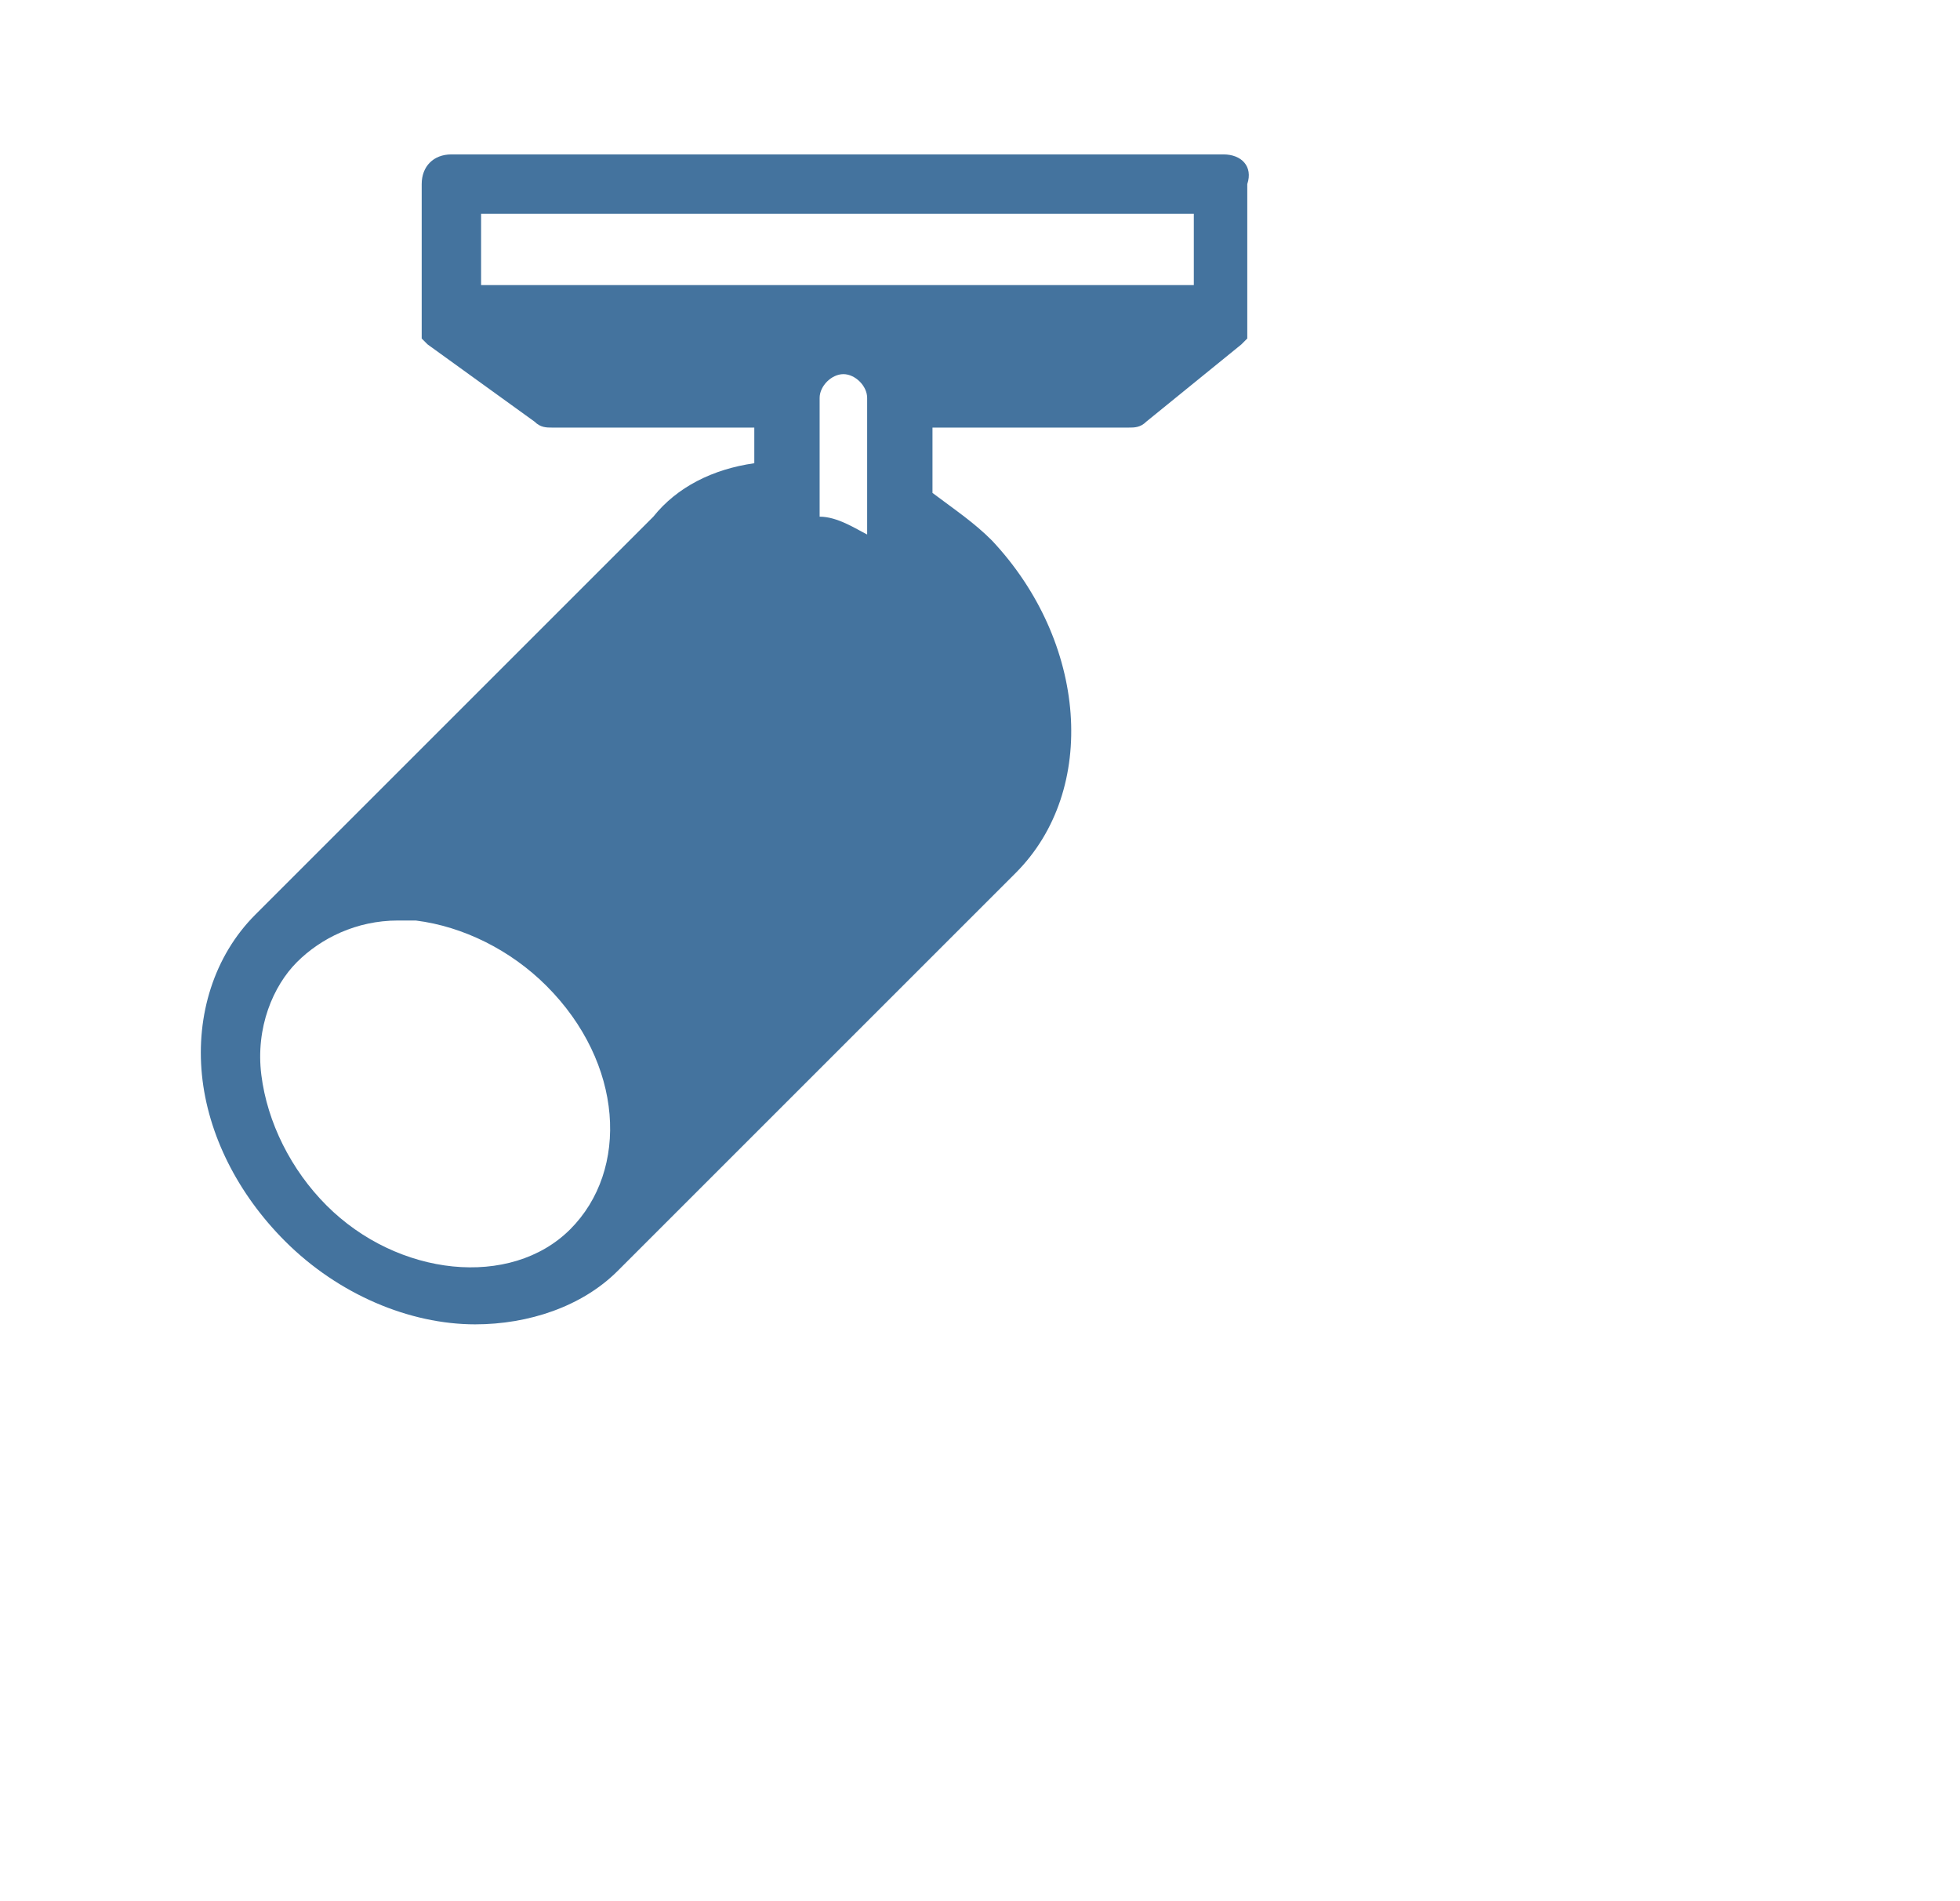
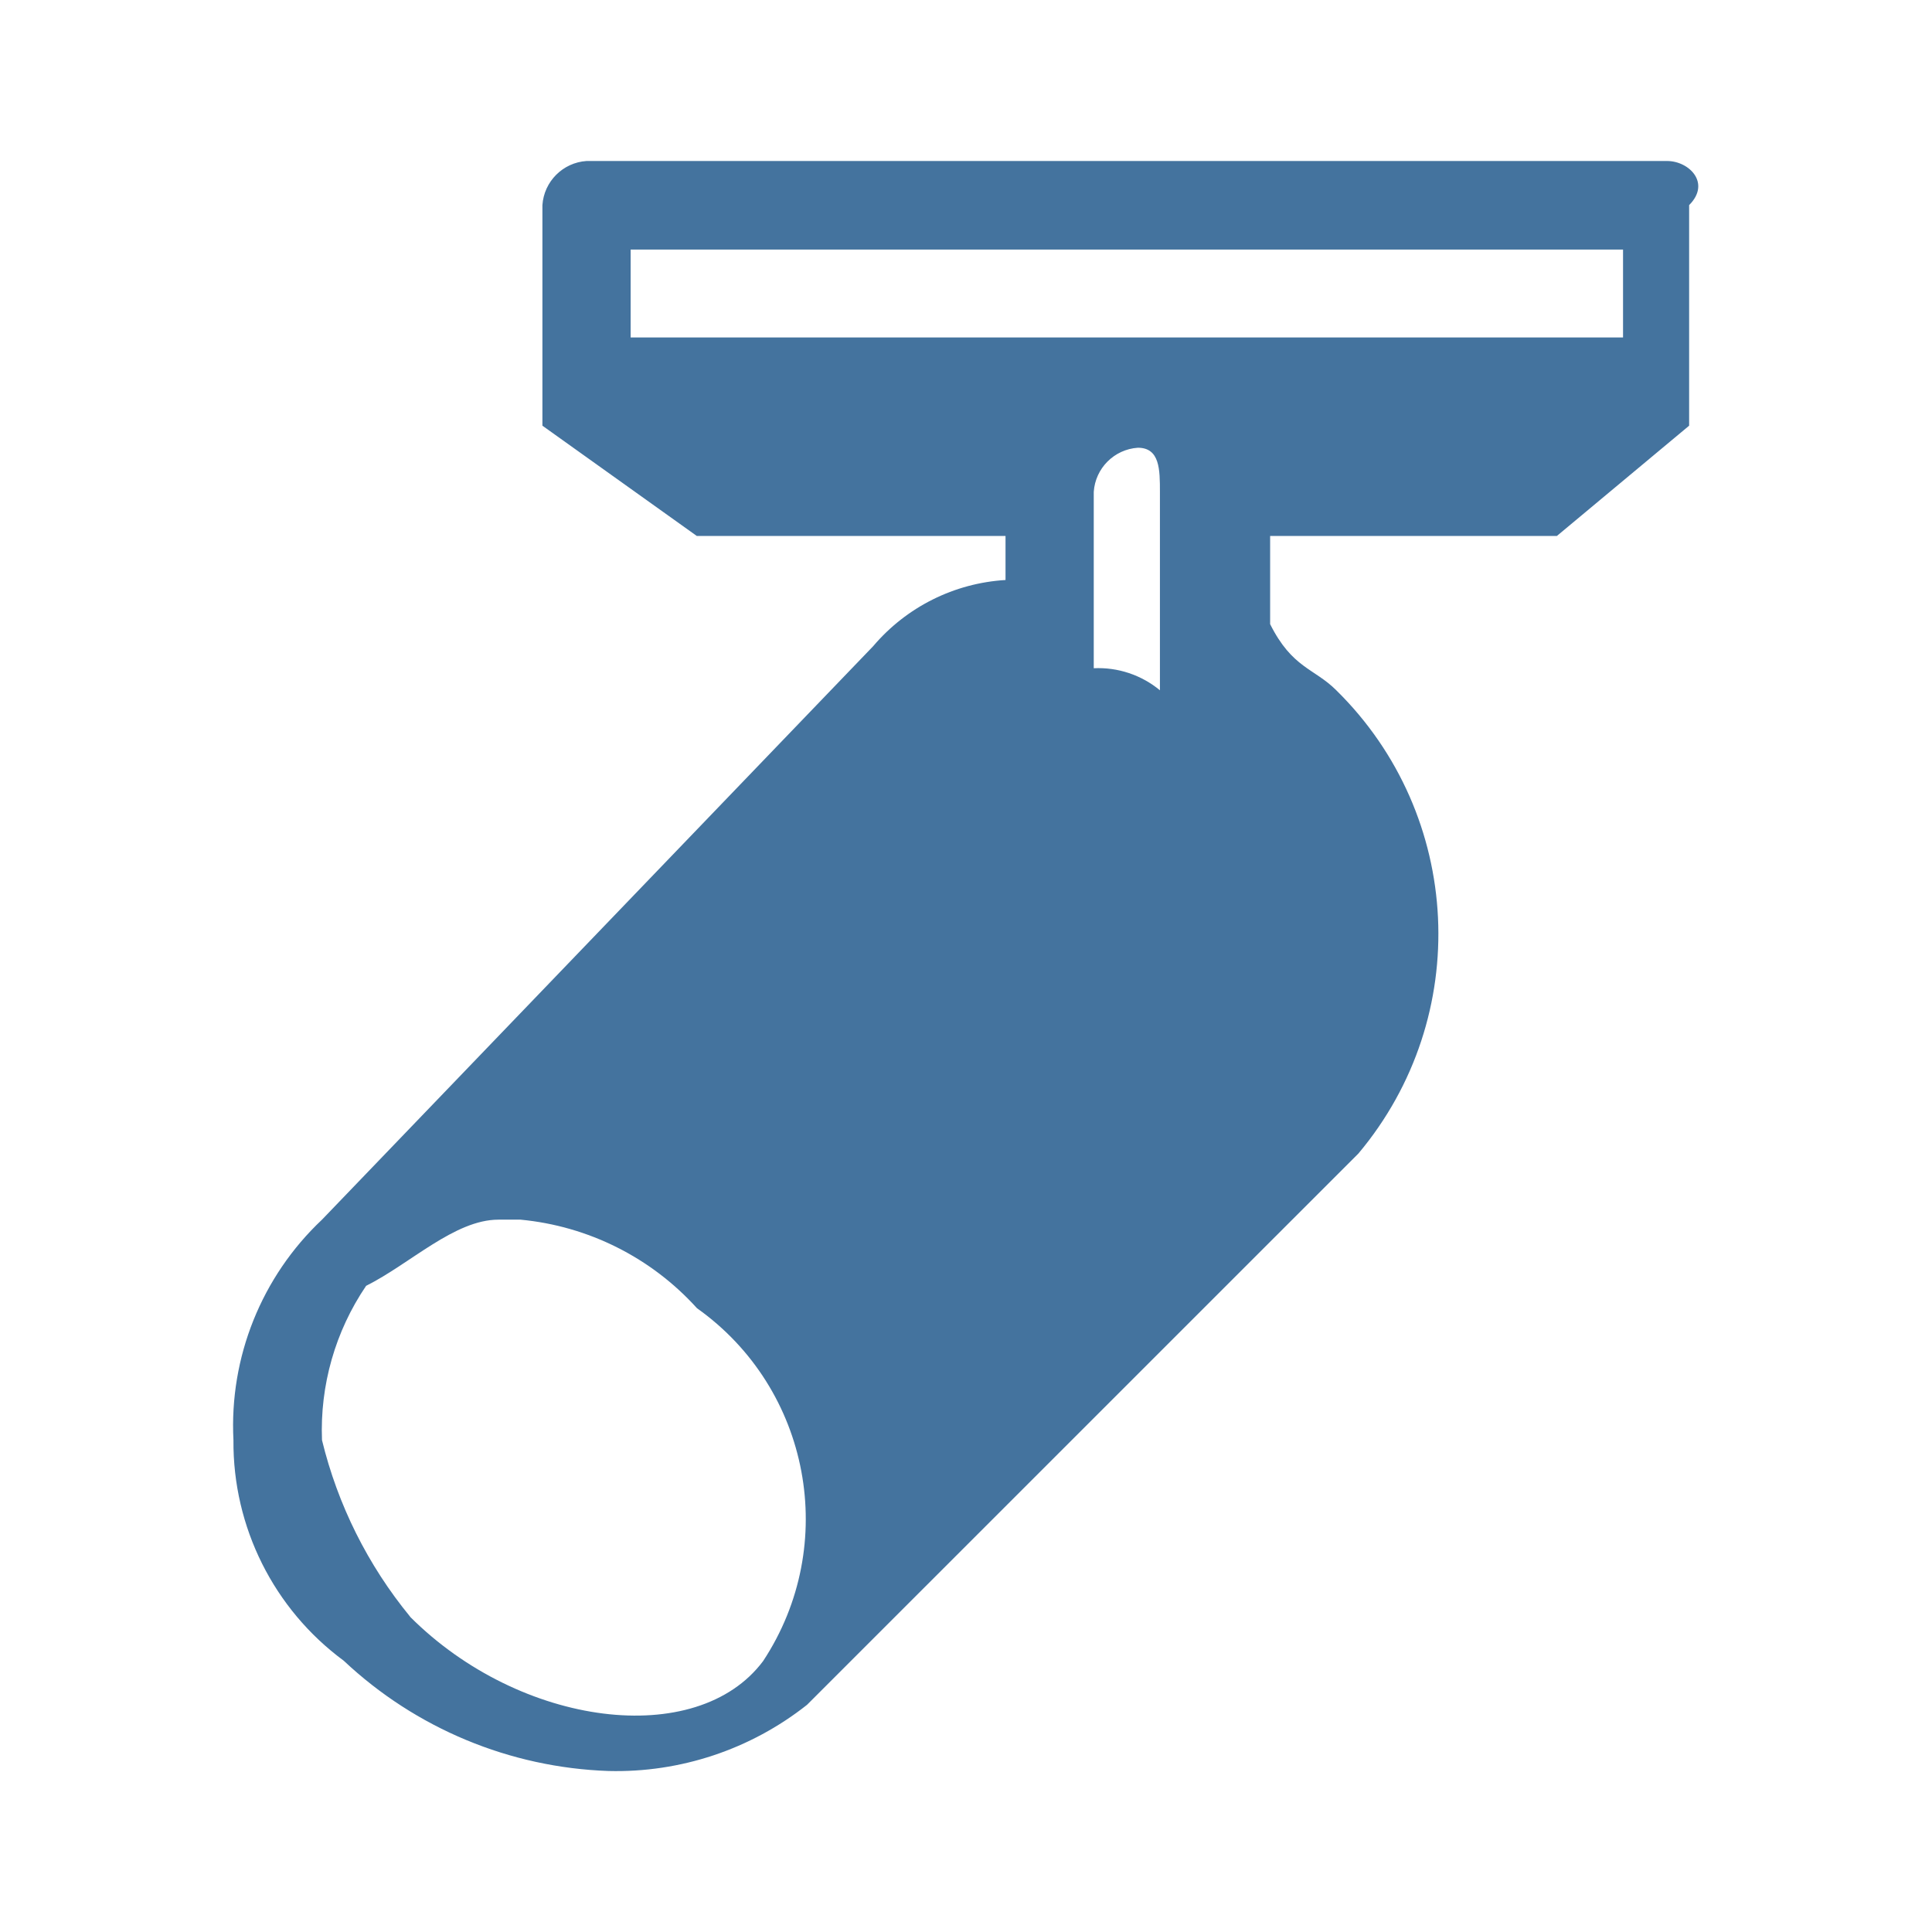
- <svg xmlns="http://www.w3.org/2000/svg" width="33px" height="32px" viewBox="0 0 33 32" version="1.1" fill="#44739e">
-   <path d="M20.6,2.6h-13c-0.3,0-0.5,0.2-0.5,0.5v2.3c0,0.1,0,0.1,0,0.2c0,0,0,0,0,0.1c0,0,0.1,0.1,0.1,0.1c0,0,0,0,0,0 l1.8,1.3c0.1,0.1,0.2,0.1,0.3,0.1h3.4v0.6c-0.7,0.1-1.3,0.4-1.7,0.9l-6.7,6.7c-0.7,0.7-1,1.7-0.9,2.7c0.1,1,0.6,2,1.4,2.8 c0.9,0.9,2.1,1.4,3.2,1.4c0.9,0,1.8-0.3,2.4-0.9l6.7-6.7c1.4-1.4,1.2-3.9-0.4-5.6c-0.3-0.3-0.6-0.5-1-0.8V7.2H19 c0.1,0,0.2,0,0.3-0.1l1.6-1.3c0,0,0,0,0,0c0,0,0.1-0.1,0.1-0.1c0,0,0,0,0,0c0-0.1,0-0.1,0-0.2V3.1C21.1,2.8,20.9,2.6,20.6,2.6z M5.5,20.3c-0.6-0.6-1-1.4-1.1-2.2c-0.1-0.8,0.2-1.5,0.6-1.9c0.4-0.4,1-0.7,1.7-0.7c0.1,0,0.2,0,0.3,0c0.8,0.1,1.6,0.5,2.2,1.1 c1.3,1.3,1.4,3.1,0.4,4.1C8.6,21.7,6.7,21.5,5.5,20.3z M13.8,8.7v-2c0-0.2,0.2-0.4,0.4-0.4s0.4,0.2,0.4,0.4l0,2.3 C14.4,8.9,14.1,8.7,13.8,8.7z M20.1,4.8h-12V3.6h12V4.8z" />
+ <svg xmlns="http://www.w3.org/2000/svg" width="24px" height="24px" viewBox="0 0 24 24" version="1.1" fill="#44739e">
+   <path d="M 20.71,2 H 7.286 A 0.589,0.589 0 0 0 6.738,2.548 v 2.74 0 l 1.918,1.37 h 3.835 V 7.205 A 2.342,2.342 0 0 0 10.847,8.027 L 4,15.151 A 3.517,3.517 0 0 0 2.9,17.89 3.372,3.372 0 0 0 4.27,20.63 5.055,5.055 0 0 0 7.56,22 3.82,3.82 0 0 0 10.025,21.178 l 6.85,-6.849 A 4.244,4.244 0 0 0 16.6,8.575 C 16.326,8.301 16.052,8.301 15.778,7.753 V 6.658 h 3.562 l 1.643,-1.37 v 0 -2.74 C 21.257,2.274 20.983,2 20.709,2 M 5.094,20.082 A 5.508,5.508 0 0 1 4,17.89 3.19,3.19 0 0 1 4.548,15.973 c 0.548,-0.274 1.1,-0.822 1.644,-0.822 h 0.274 a 3.383,3.383 0 0 1 2.192,1.1 3.21,3.21 0 0 1 0.822,4.383 c -0.822,1.1 -3.014,0.822 -4.384,-0.548 M 13.587,8.3 V 6.11 a 0.589,0.589 0 0 1 0.548,-0.548 c 0.274,0 0.274,0.274 0.274,0.548 V 8.575 A 1.2,1.2 0 0 0 13.587,8.301 M 20.162,4.192 H 7.834 V 3.1 h 12.328 z" />
</svg>
